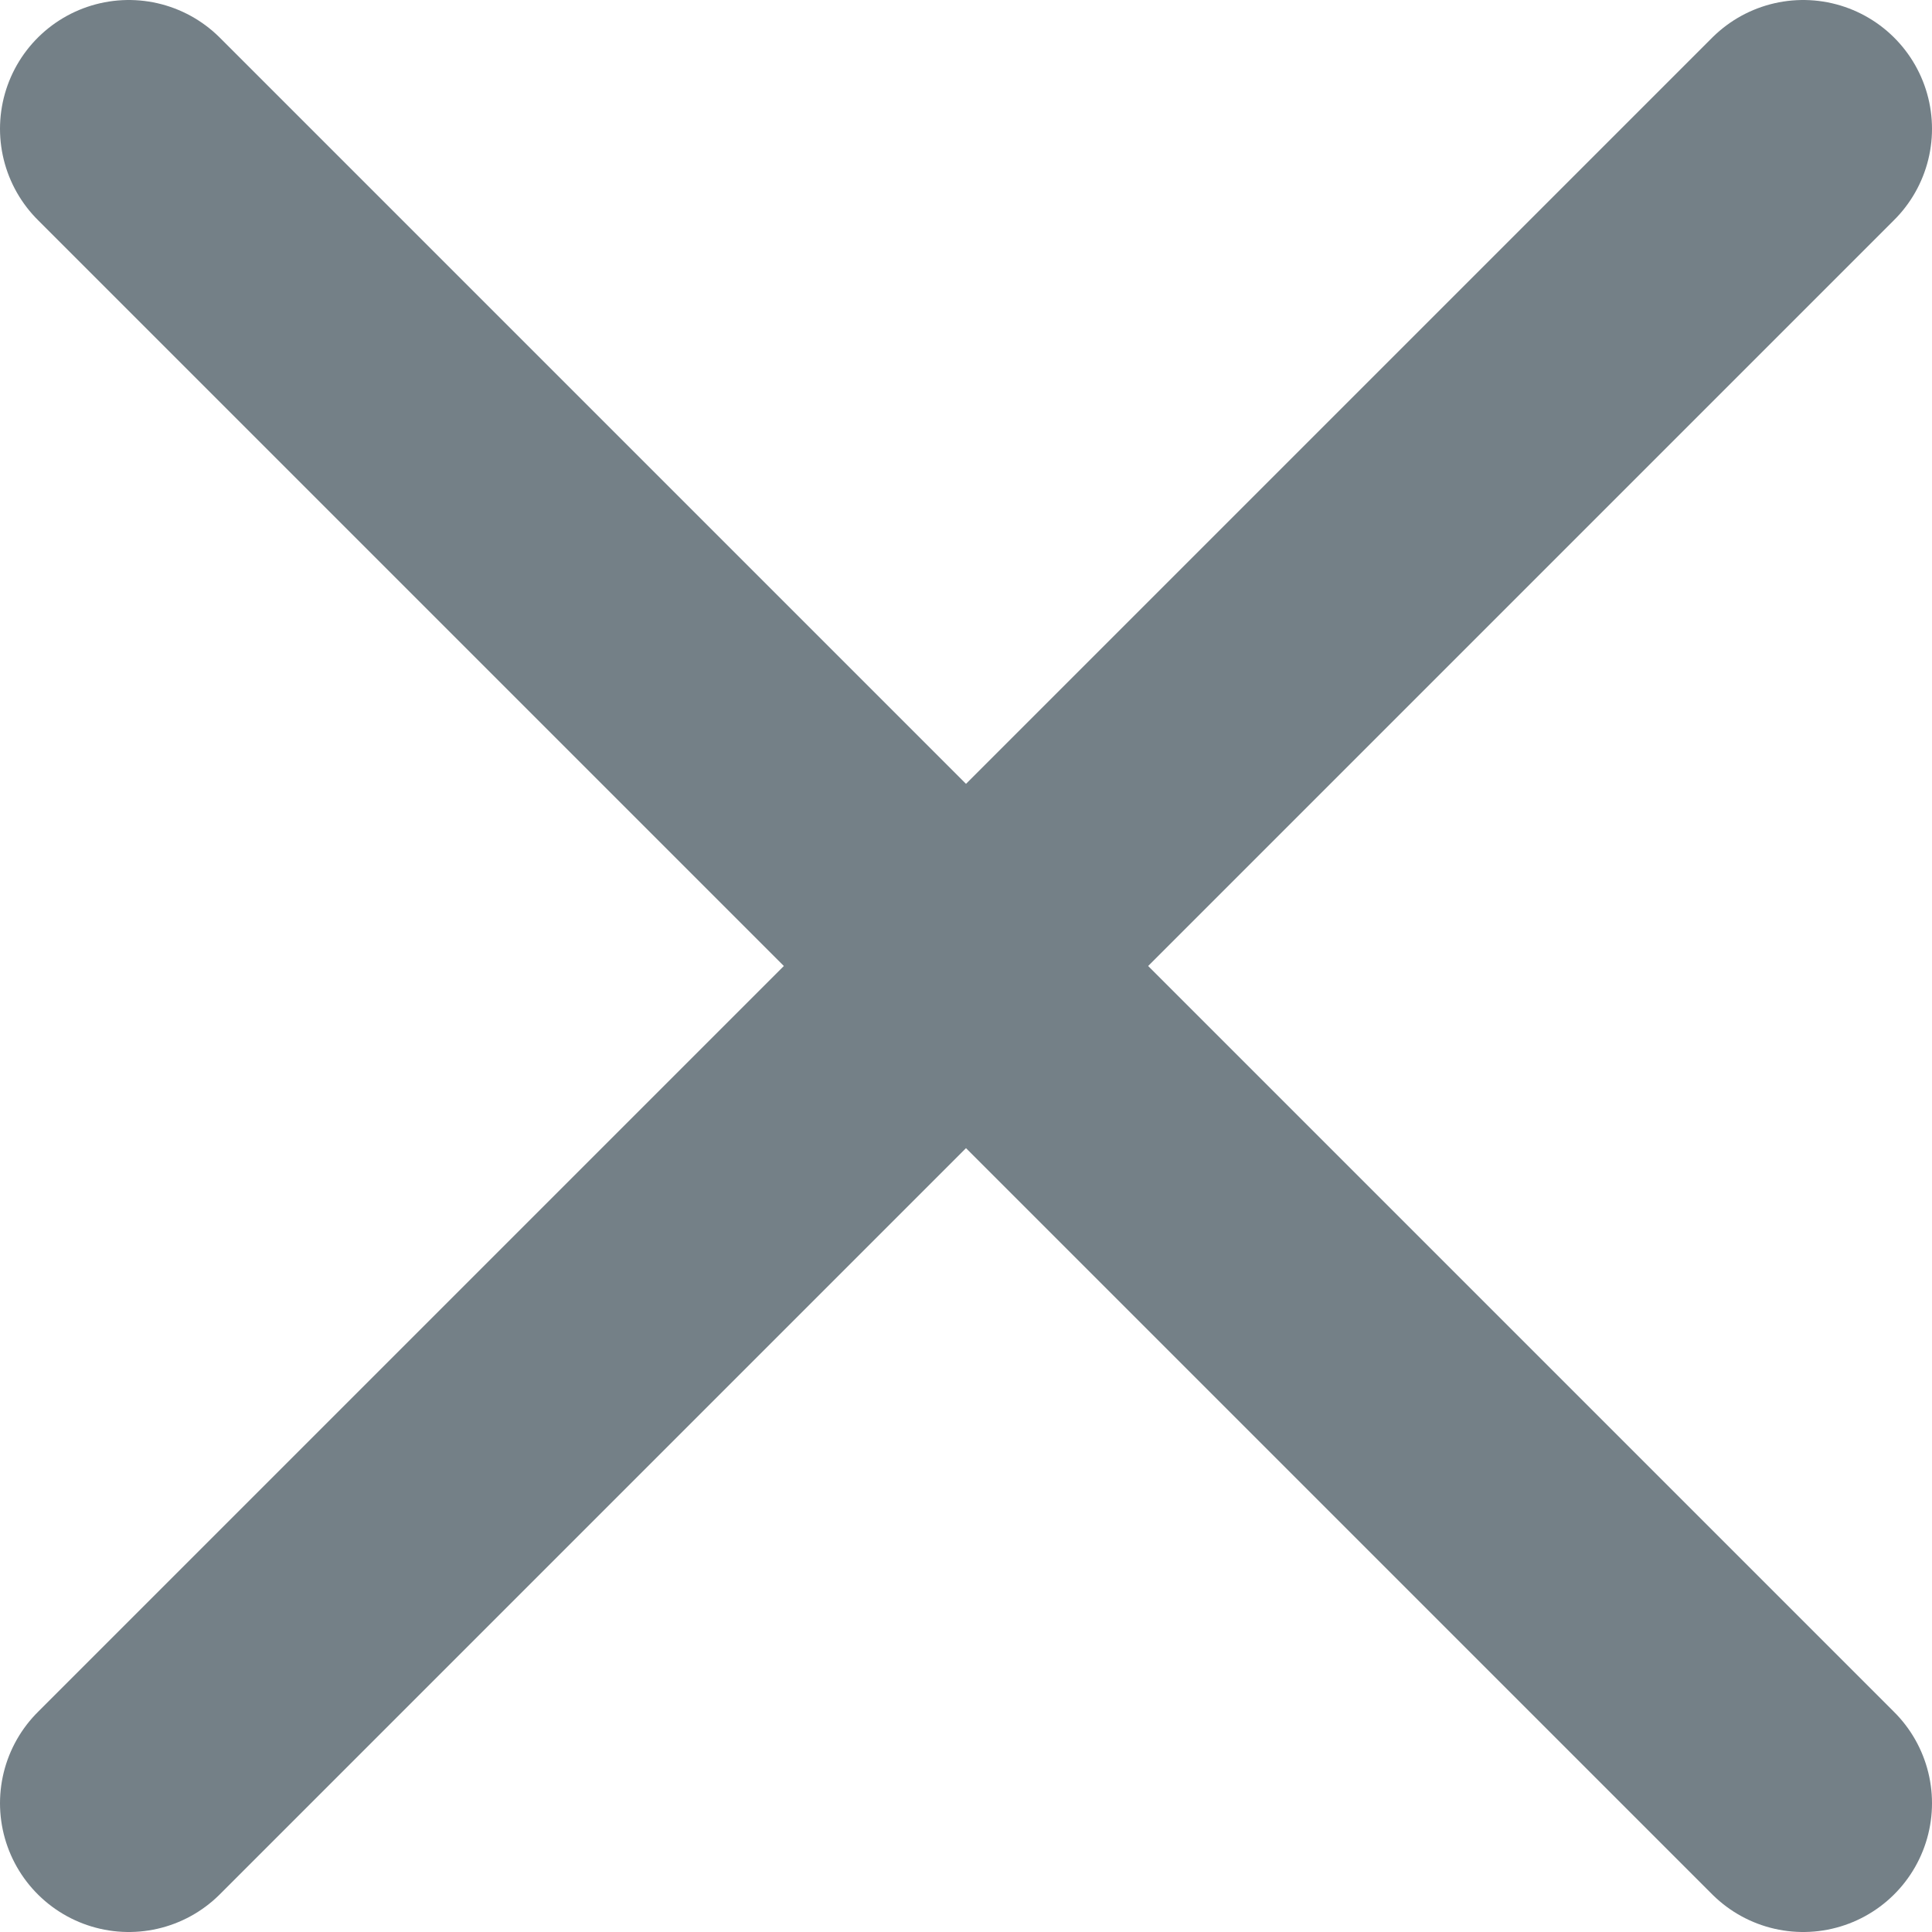
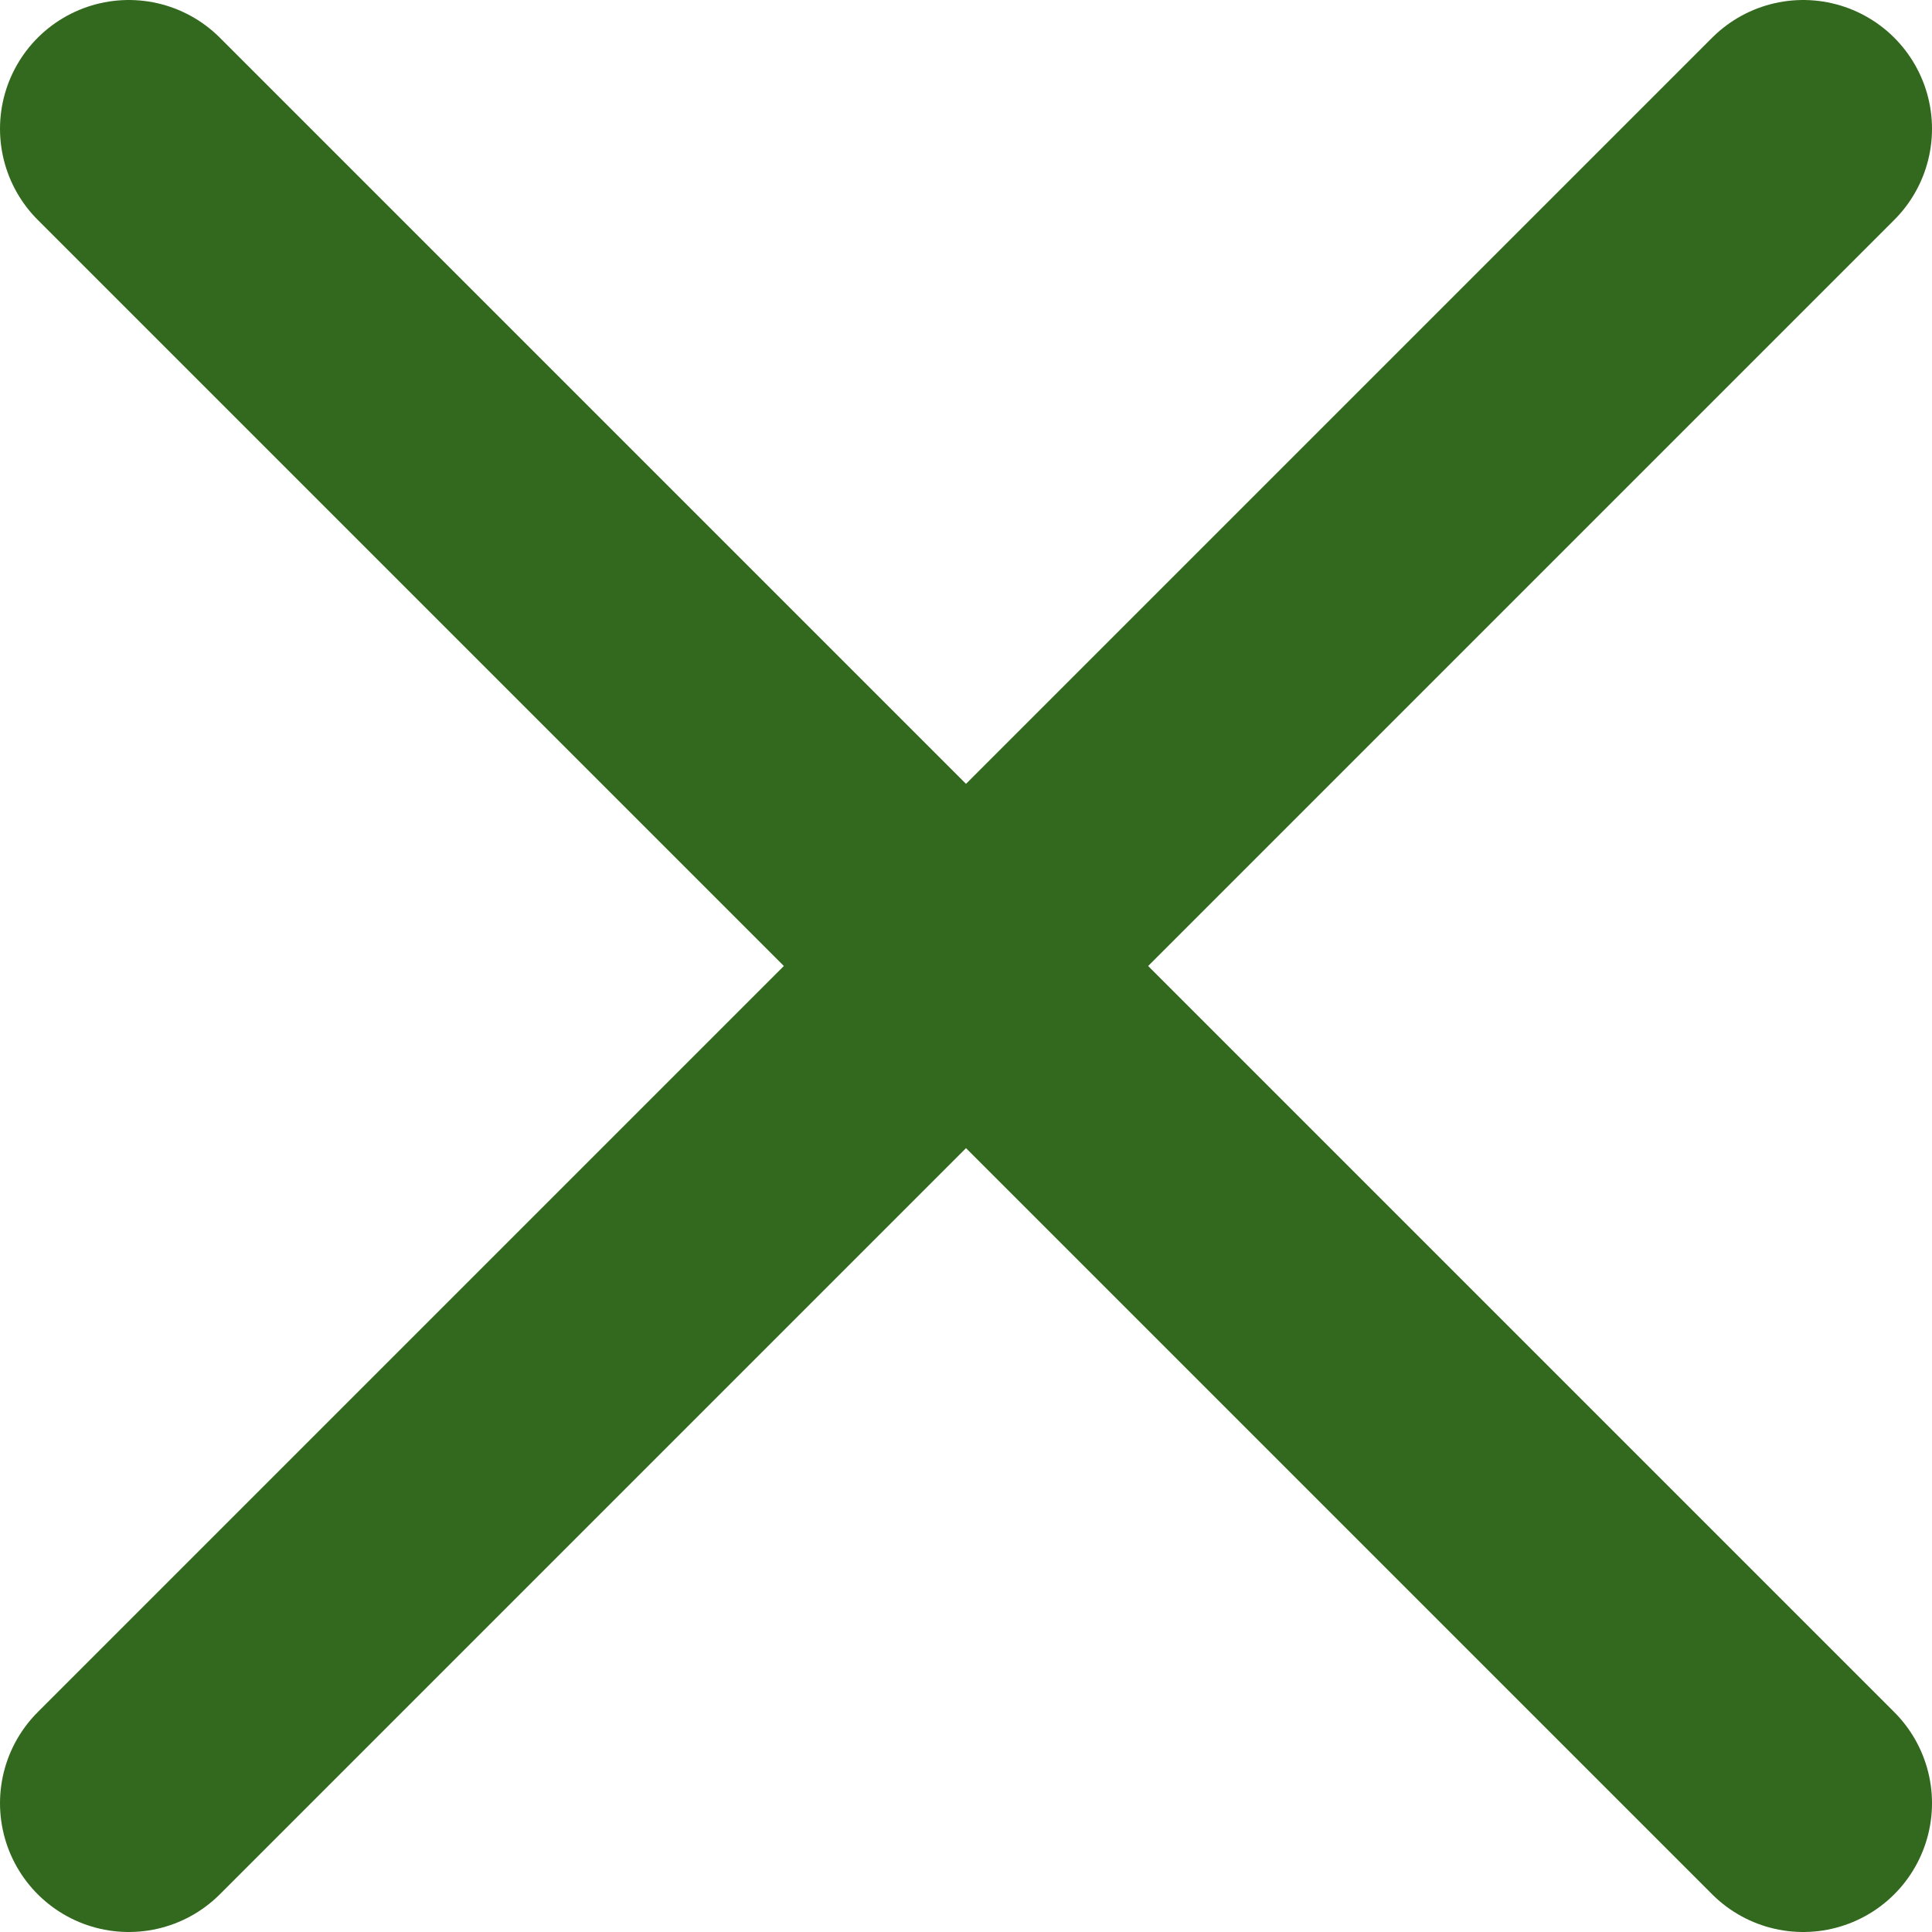
<svg xmlns="http://www.w3.org/2000/svg" width="15" height="15" viewBox="0 0 15 15">
-   <g stroke="#748087" stroke-width="2" fill="none" fill-rule="evenodd" stroke-linecap="round">
+   <g stroke="#33691e" stroke-width="2" fill="none" fill-rule="evenodd" stroke-linecap="round">
    <path d="m1 1 13 13M14 1 1 14" />
  </g>
</svg>
